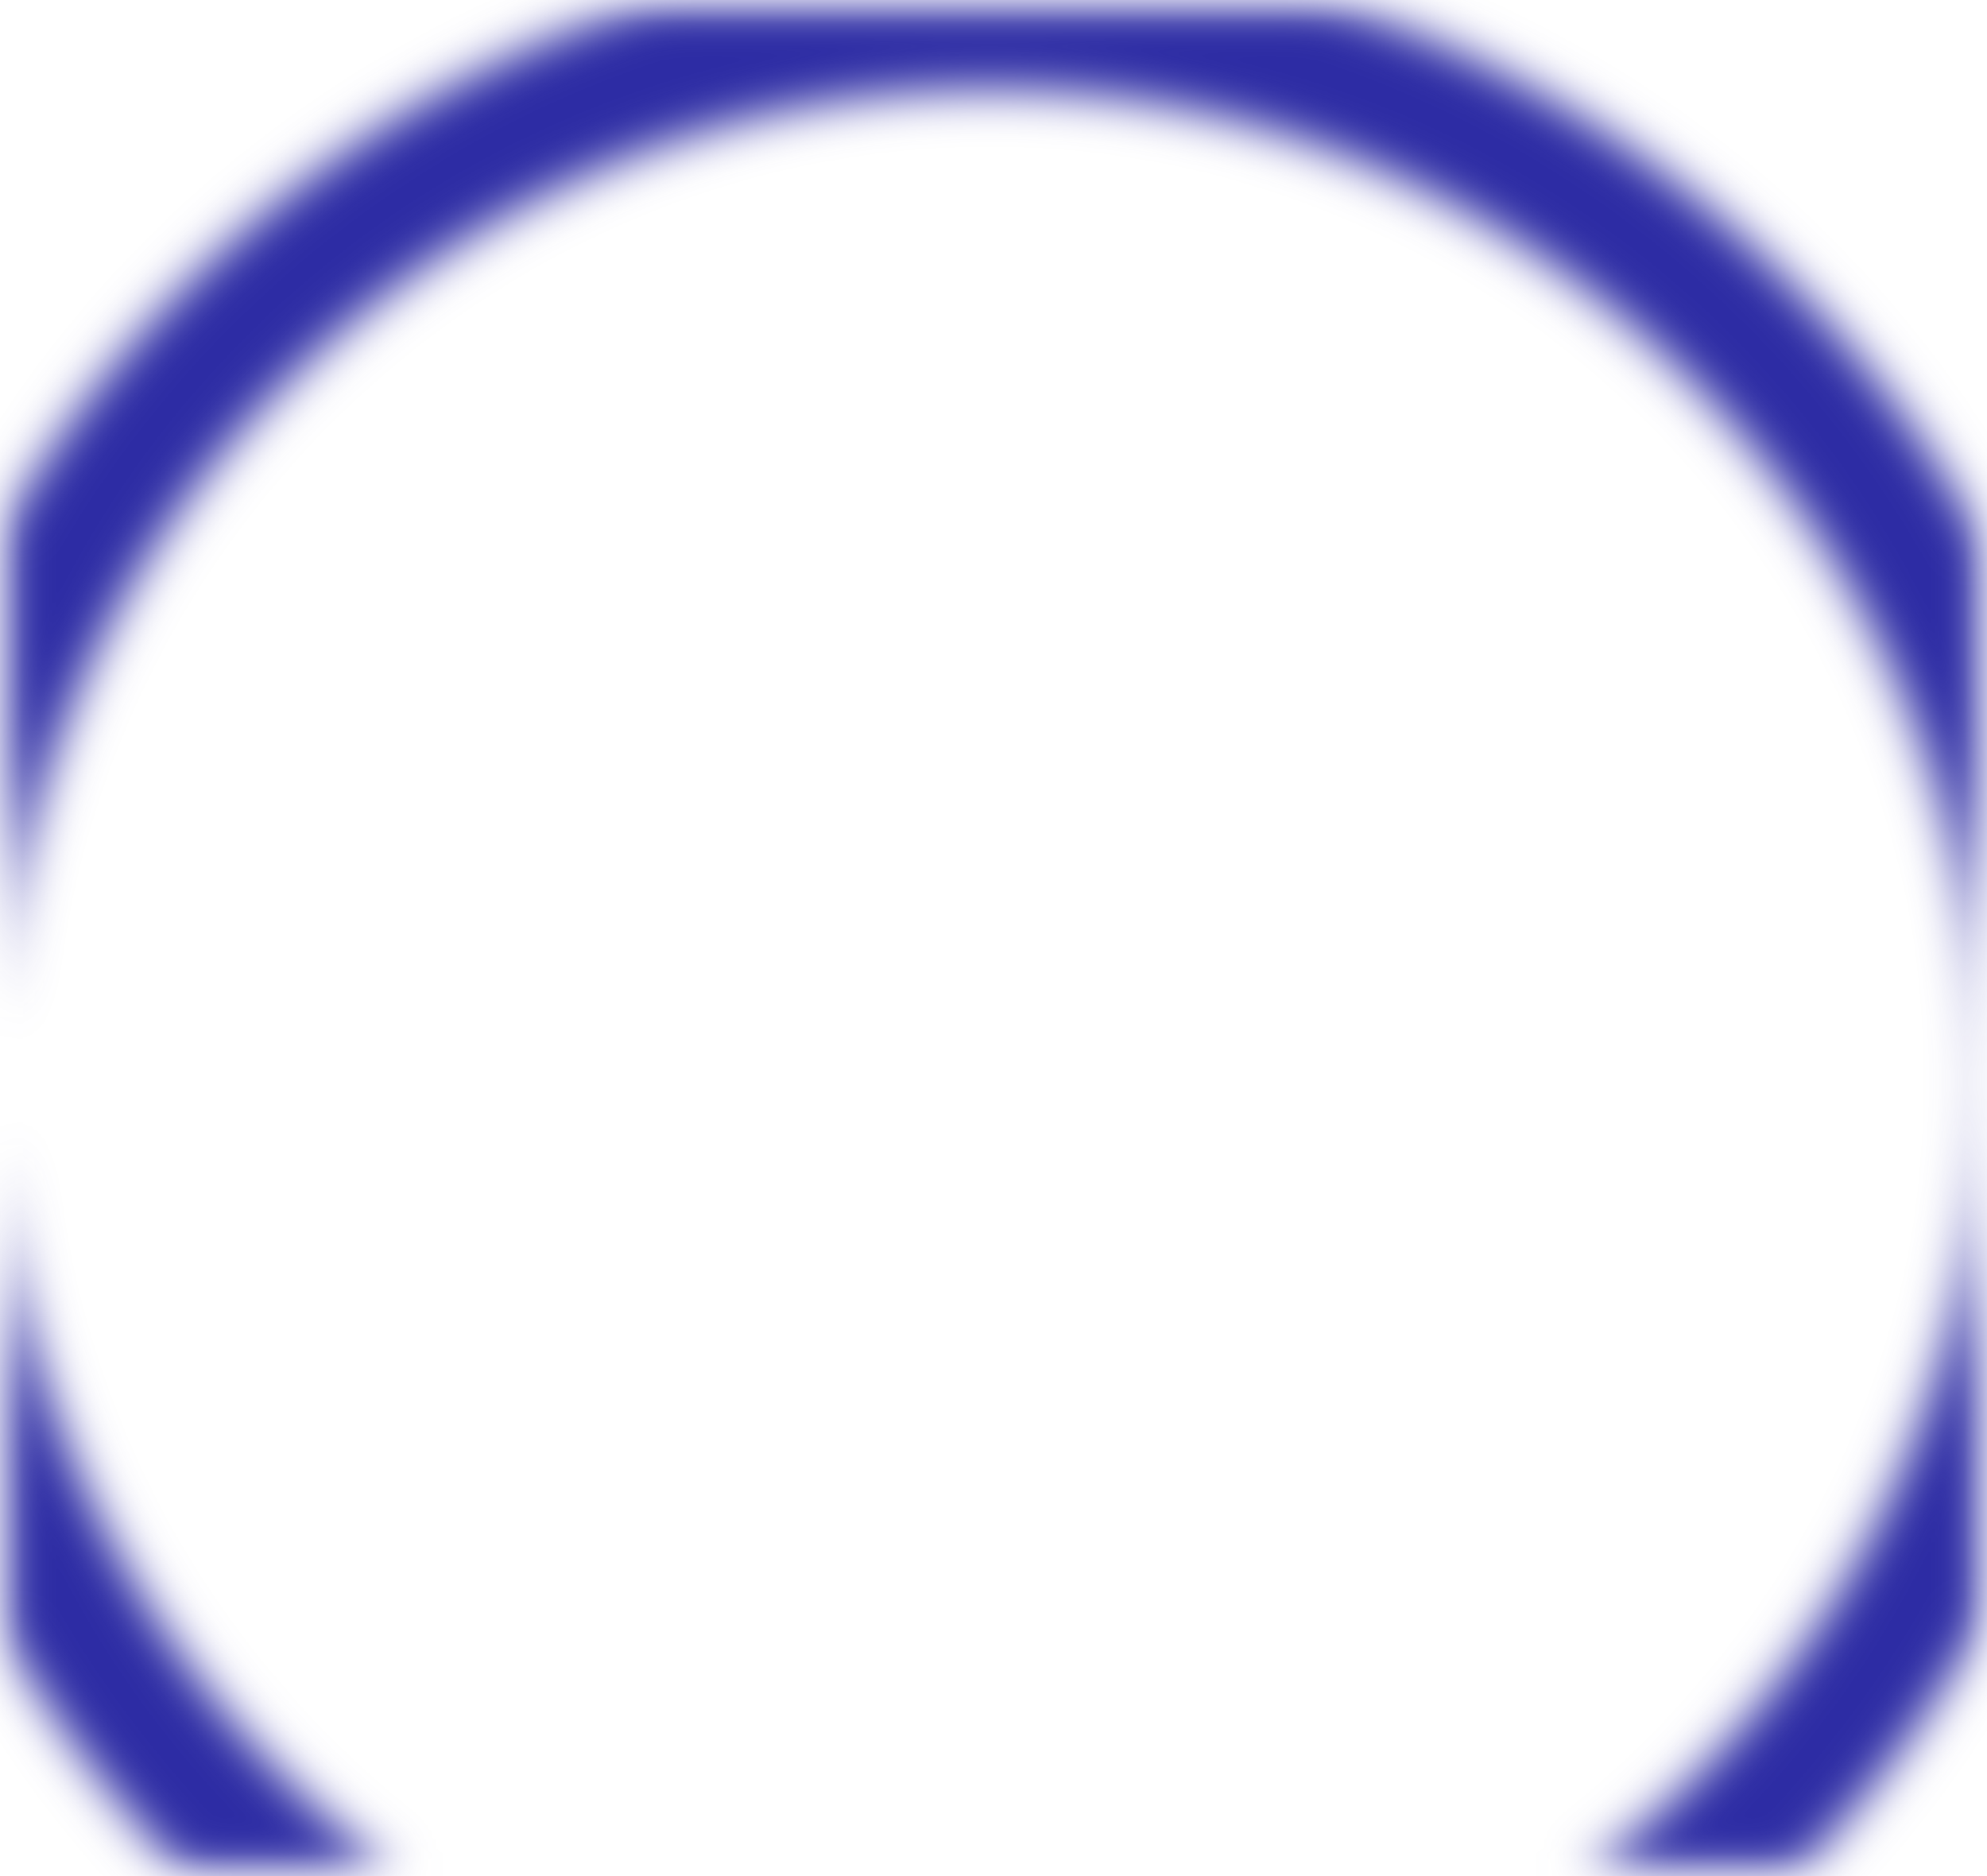
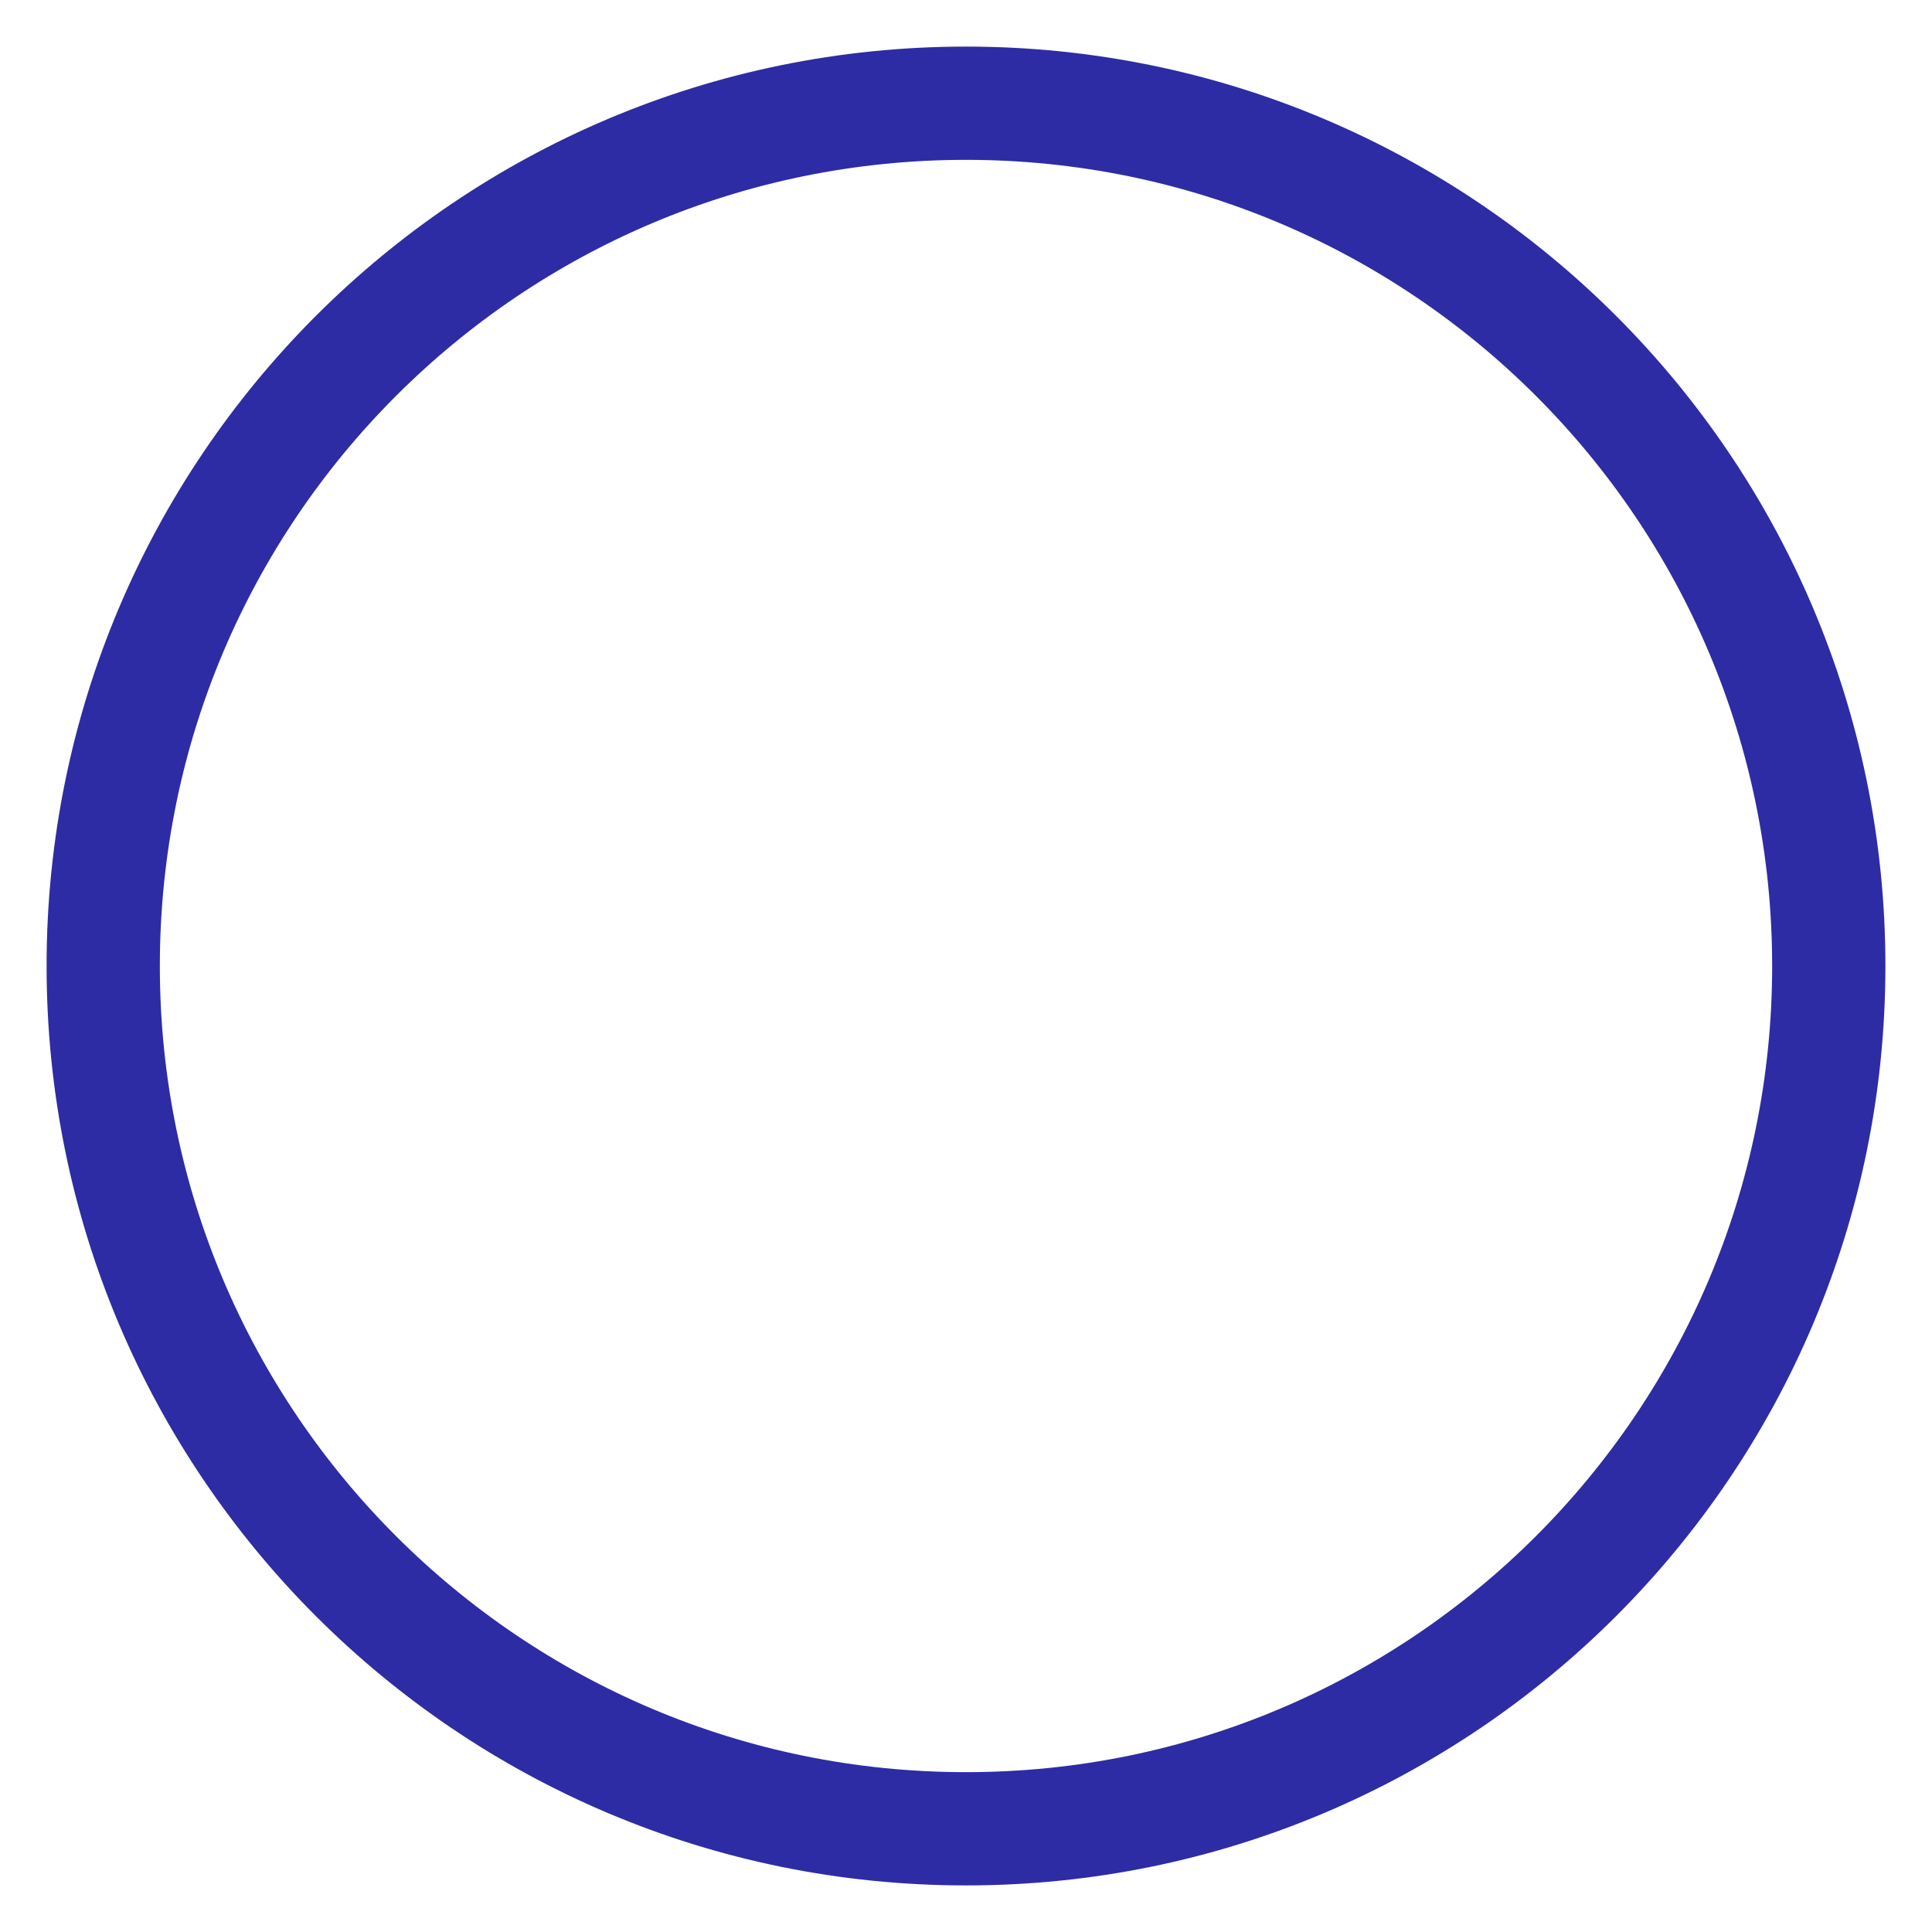
- <svg xmlns="http://www.w3.org/2000/svg" width="428.343" height="404.337" viewBox="0 0 428.343 404.337" version="1.1" id="svg1">
-   <defs id="defs1">
-     <filter style="color-interpolation-filters:sRGB" id="filter17" x="-0.059" y="-0.059" width="1.118" height="1.118">
-       <feGaussianBlur stdDeviation="5.517" id="feGaussianBlur17" />
-     </filter>
-     <filter style="color-interpolation-filters:sRGB" id="filter18" x="-0.06" y="-0.06" width="1.12" height="1.12">
-       <feGaussianBlur stdDeviation="5.403" id="feGaussianBlur18" />
-     </filter>
-   </defs>
-   <g id="layer1" style="display:inline" transform="translate(-42.70128,-23.05934)">
-     <ellipse style="mix-blend-mode:normal;fill:none;stroke:#2d2ca4;stroke-width:31.52;stroke-dasharray:none;stroke-opacity:1;filter:url(#filter18)" id="path15" cx="268.967" cy="268.967" rx="240.123" ry="240.123" transform="matrix(0.9522042,0,0,0.9522042,-0.1112011,-0.1112309)" />
-   </g>
-   <g id="layer2" style="display:none" transform="translate(-42.70128,-23.05934)">
-     <rect style="fill:none;stroke:#a4792c;stroke-width:31.552;stroke-dasharray:none;stroke-opacity:1;filter:url(#filter17)" id="rect14" width="490.362" height="490.362" x="24.059" y="24.059" transform="matrix(0.9336368,0,0,0.9336368,4.627868,4.627852)" />
-   </g>
+ <svg xmlns="http://www.w3.org/2000/svg" width="512" height="512" viewBox="0 0 512 512" version="1.1" id="svg1">
+   <defs id="defs1" />
+   <ellipse style="display:inline;mix-blend-mode:normal;fill:none;stroke:#2d2ca4;stroke-width:31.52;stroke-dasharray:none;stroke-opacity:1" id="path15" cx="268.967" cy="268.967" rx="240.123" ry="240.123" transform="matrix(0.9522042,0,0,0.9522042,-0.111215,-0.111231)" />
</svg>
